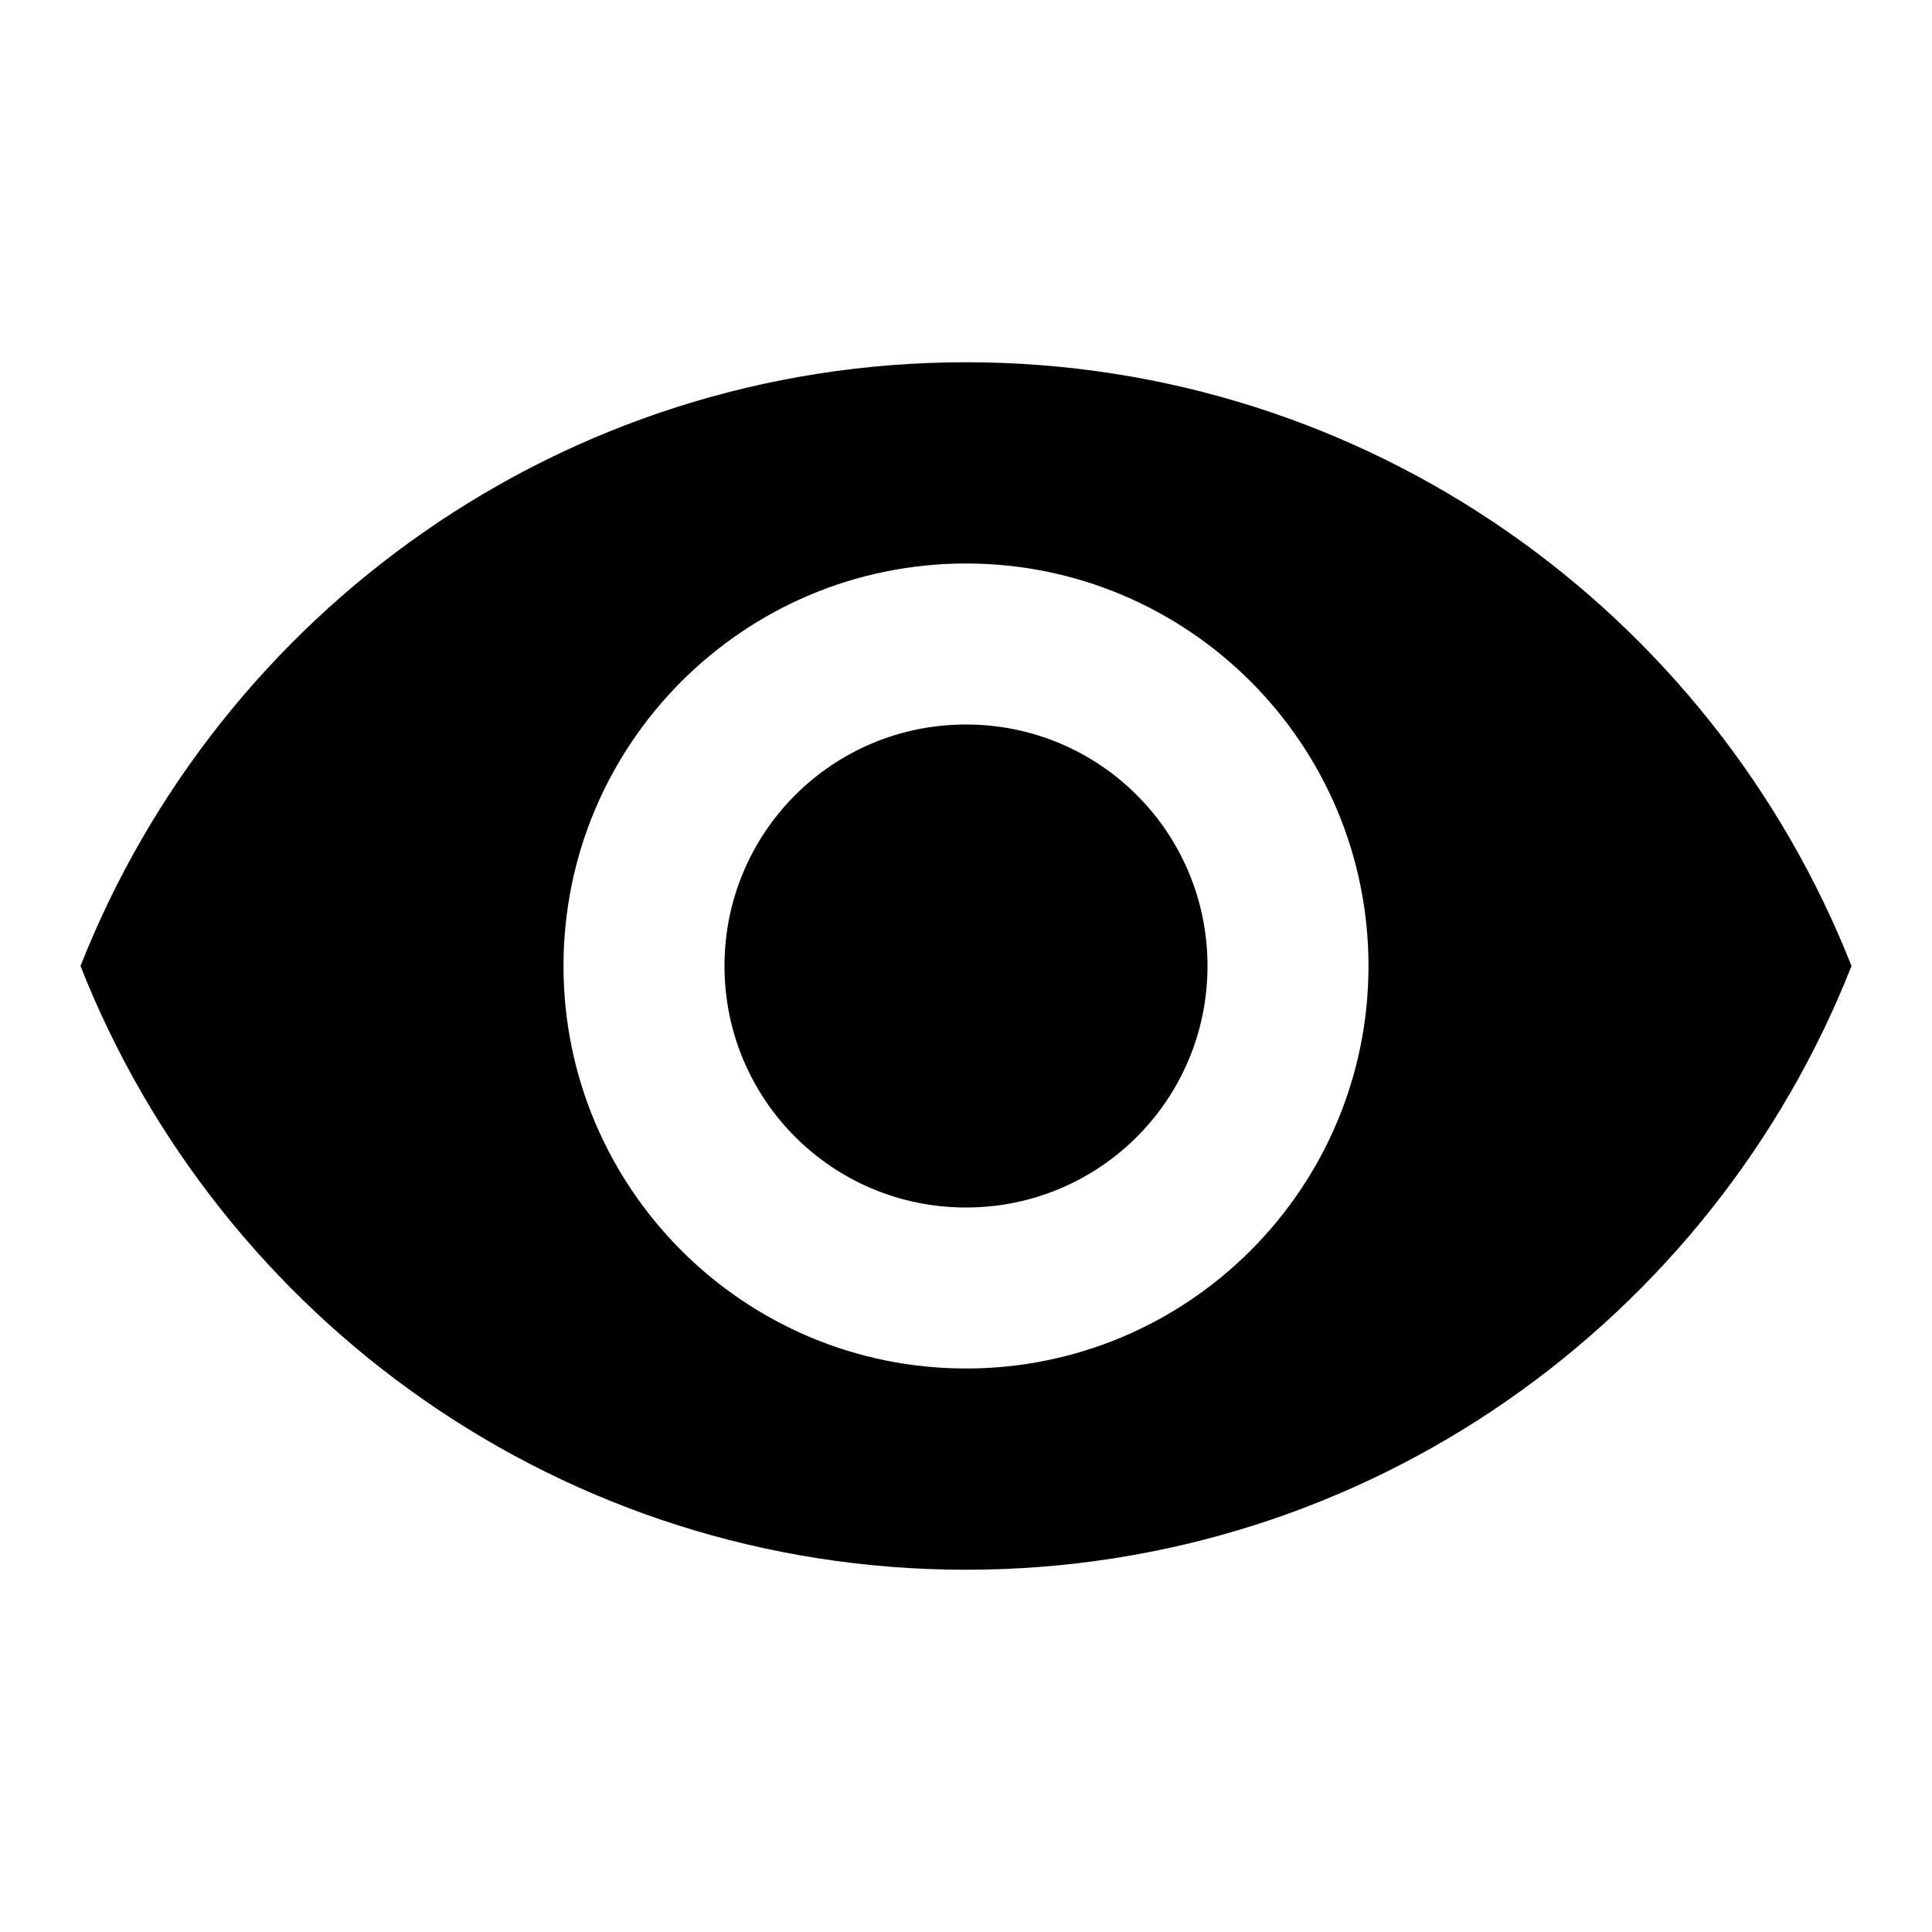
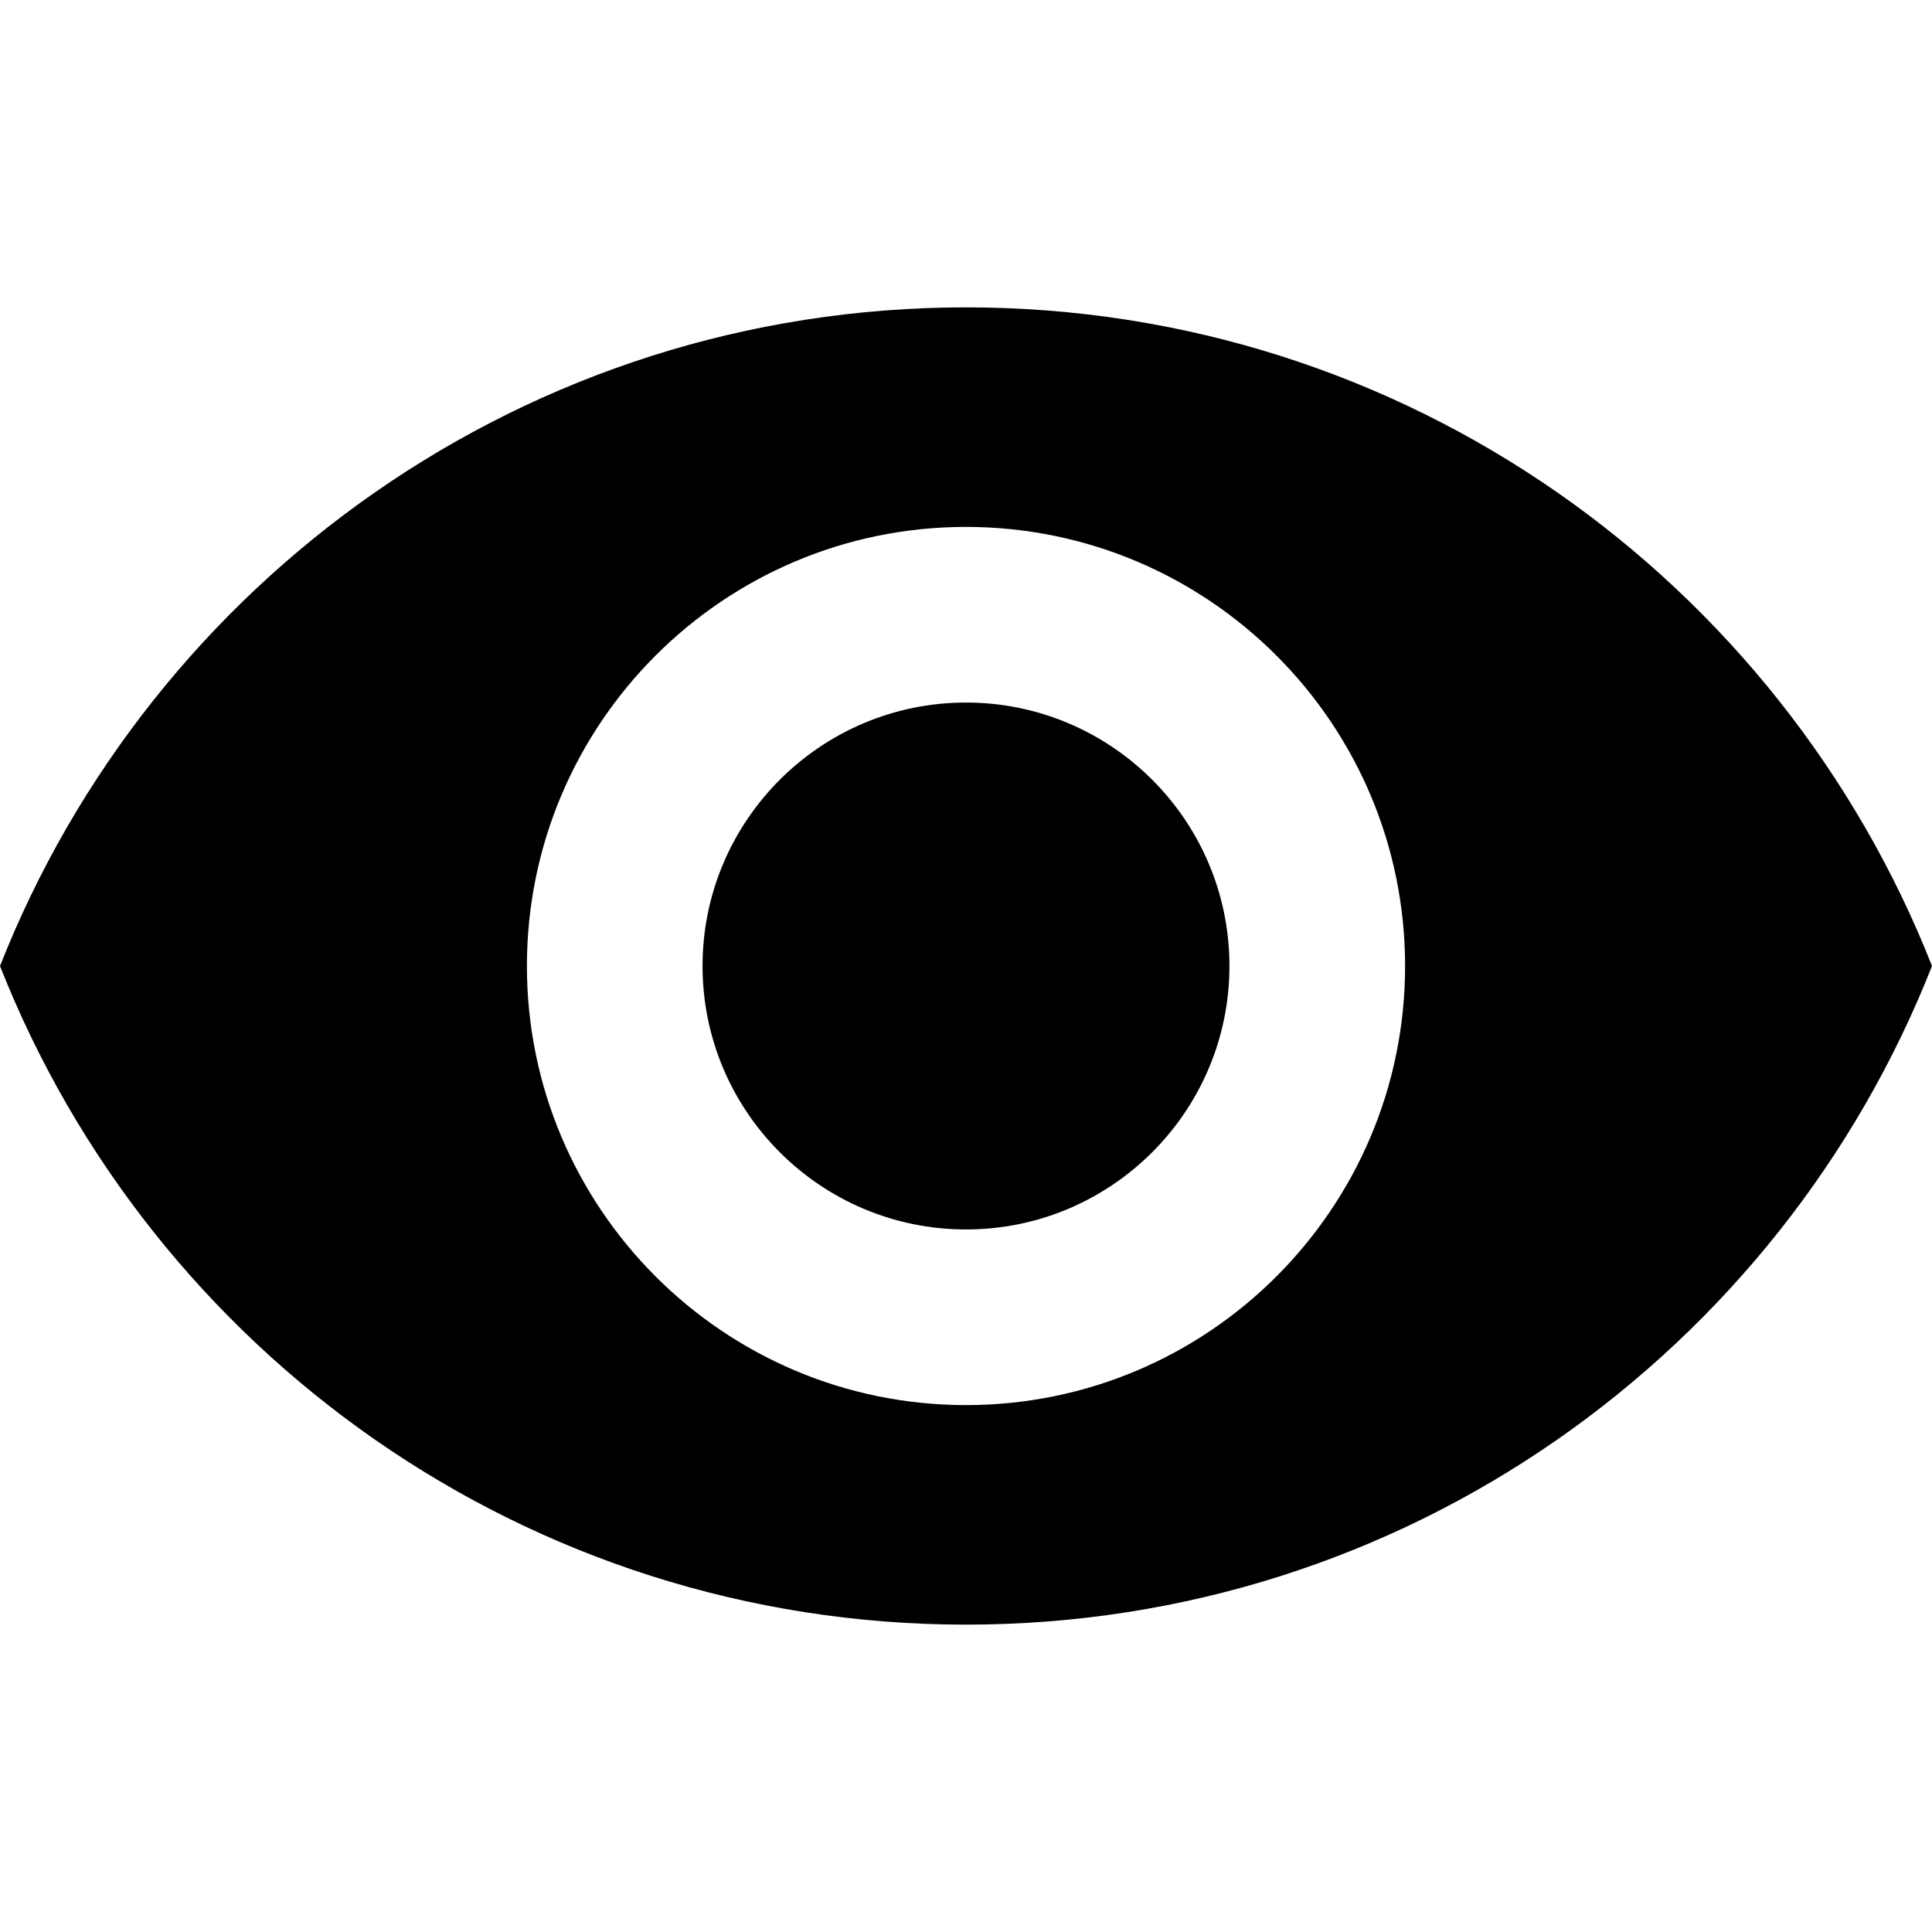
- <svg xmlns="http://www.w3.org/2000/svg" width="24" height="24" viewBox="0 0 24 24">
-   <path d="M0 0h24v24H0z" fill="none" />
-   <path d="M12 4.5C7 4.5 2.73 7.61 1 12c1.73 4.39 6 7.5 11 7.5s9.27-3.11 11-7.5c-1.73-4.39-6-7.5-11-7.5zM12 17c-2.76 0-5-2.24-5-5s2.24-5 5-5 5 2.24 5 5-2.24 5-5 5zm0-8c-1.66 0-3 1.34-3 3s1.34 3 3 3 3-1.34 3-3-1.34-3-3-3z" />
+ <svg xmlns="http://www.w3.org/2000/svg" version="1.1" id="Capa_1" x="0px" y="0px" viewBox="0 0 469.333 469.333" style="enable-background:new 0 0 469.333 469.333;" xml:space="preserve">
+   <g>
+     <g>
+       <g>
+         <path d="M234.667,170.667c-35.307,0-64,28.693-64,64s28.693,64,64,64s64-28.693,64-64S269.973,170.667,234.667,170.667z" />
+         <path d="M234.667,74.667C128,74.667,36.907,141.013,0,234.667c36.907,93.653,128,160,234.667,160     c106.773,0,197.76-66.347,234.667-160C432.427,141.013,341.44,74.667,234.667,74.667z M234.667,341.333     c-58.88,0-106.667-47.787-106.667-106.667S175.787,128,234.667,128s106.667,47.787,106.667,106.667     S293.547,341.333,234.667,341.333z" />
+       </g>
+     </g>
+   </g>
+   <g>
+ </g>
+   <g>
+ </g>
+   <g>
+ </g>
+   <g>
+ </g>
+   <g>
+ </g>
+   <g>
+ </g>
+   <g>
+ </g>
+   <g>
+ </g>
+   <g>
+ </g>
+   <g>
+ </g>
+   <g>
+ </g>
+   <g>
+ </g>
+   <g>
+ </g>
+   <g>
+ </g>
+   <g>
+ </g>
</svg>
